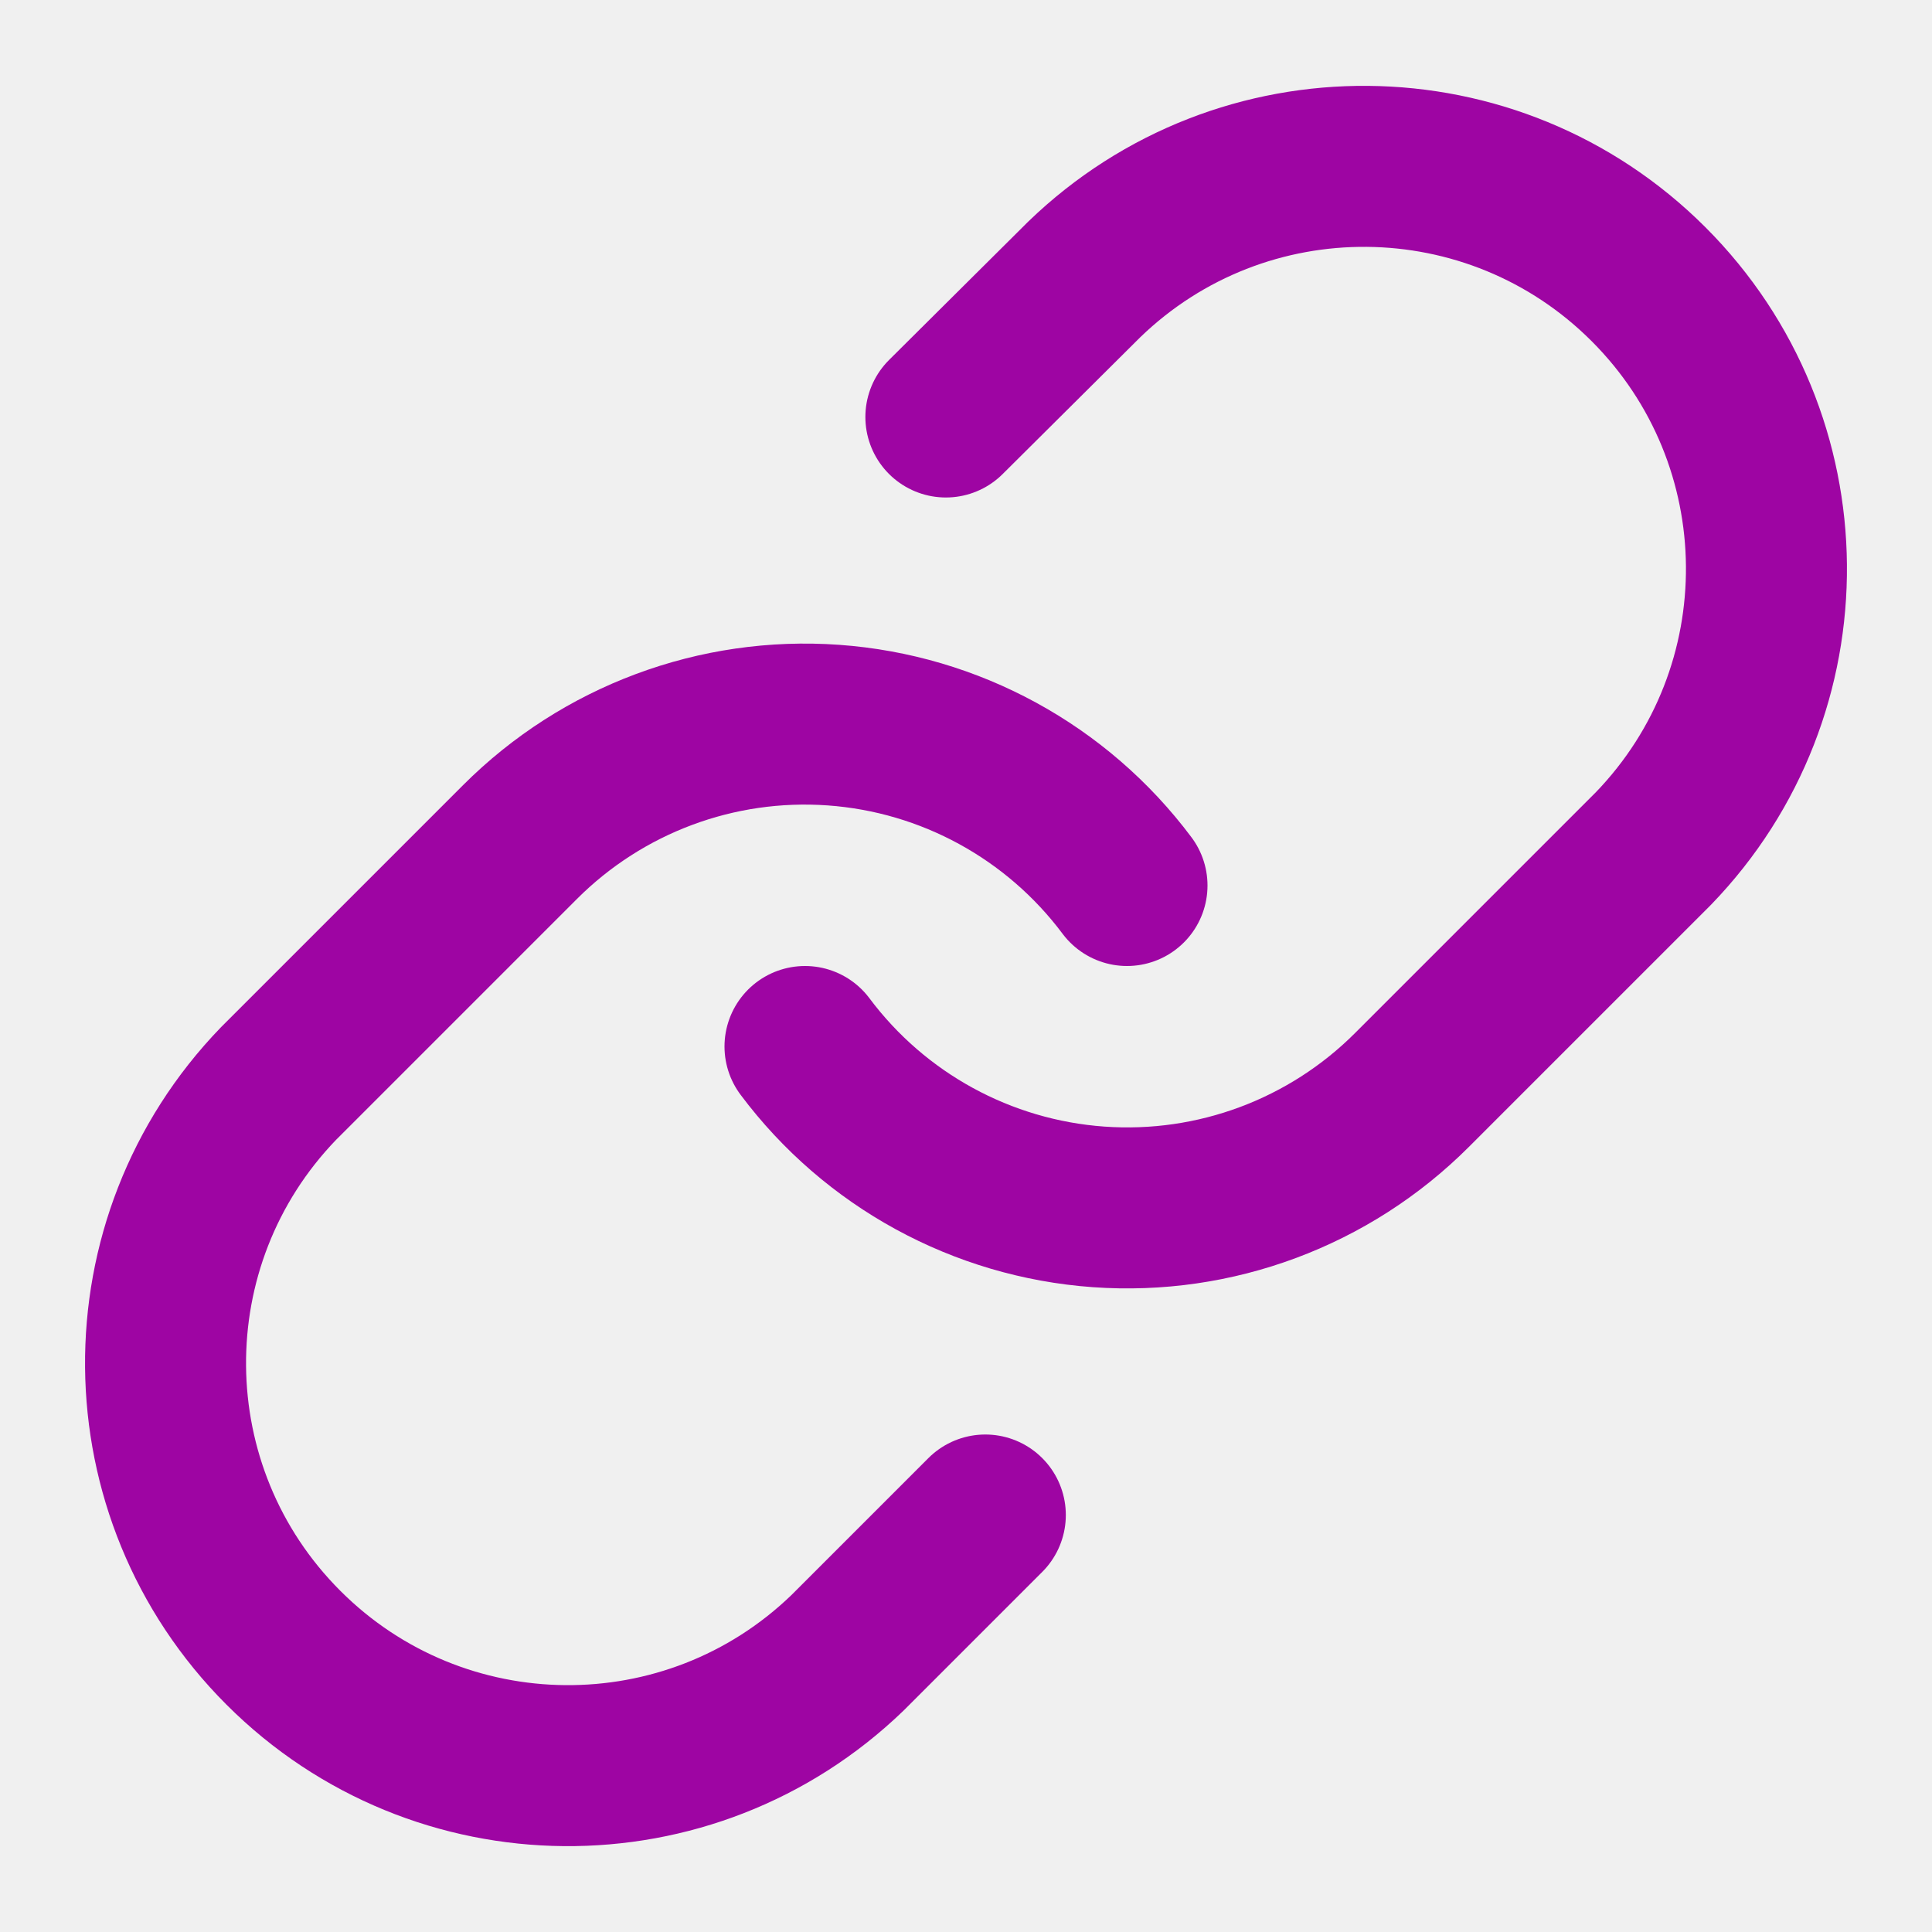
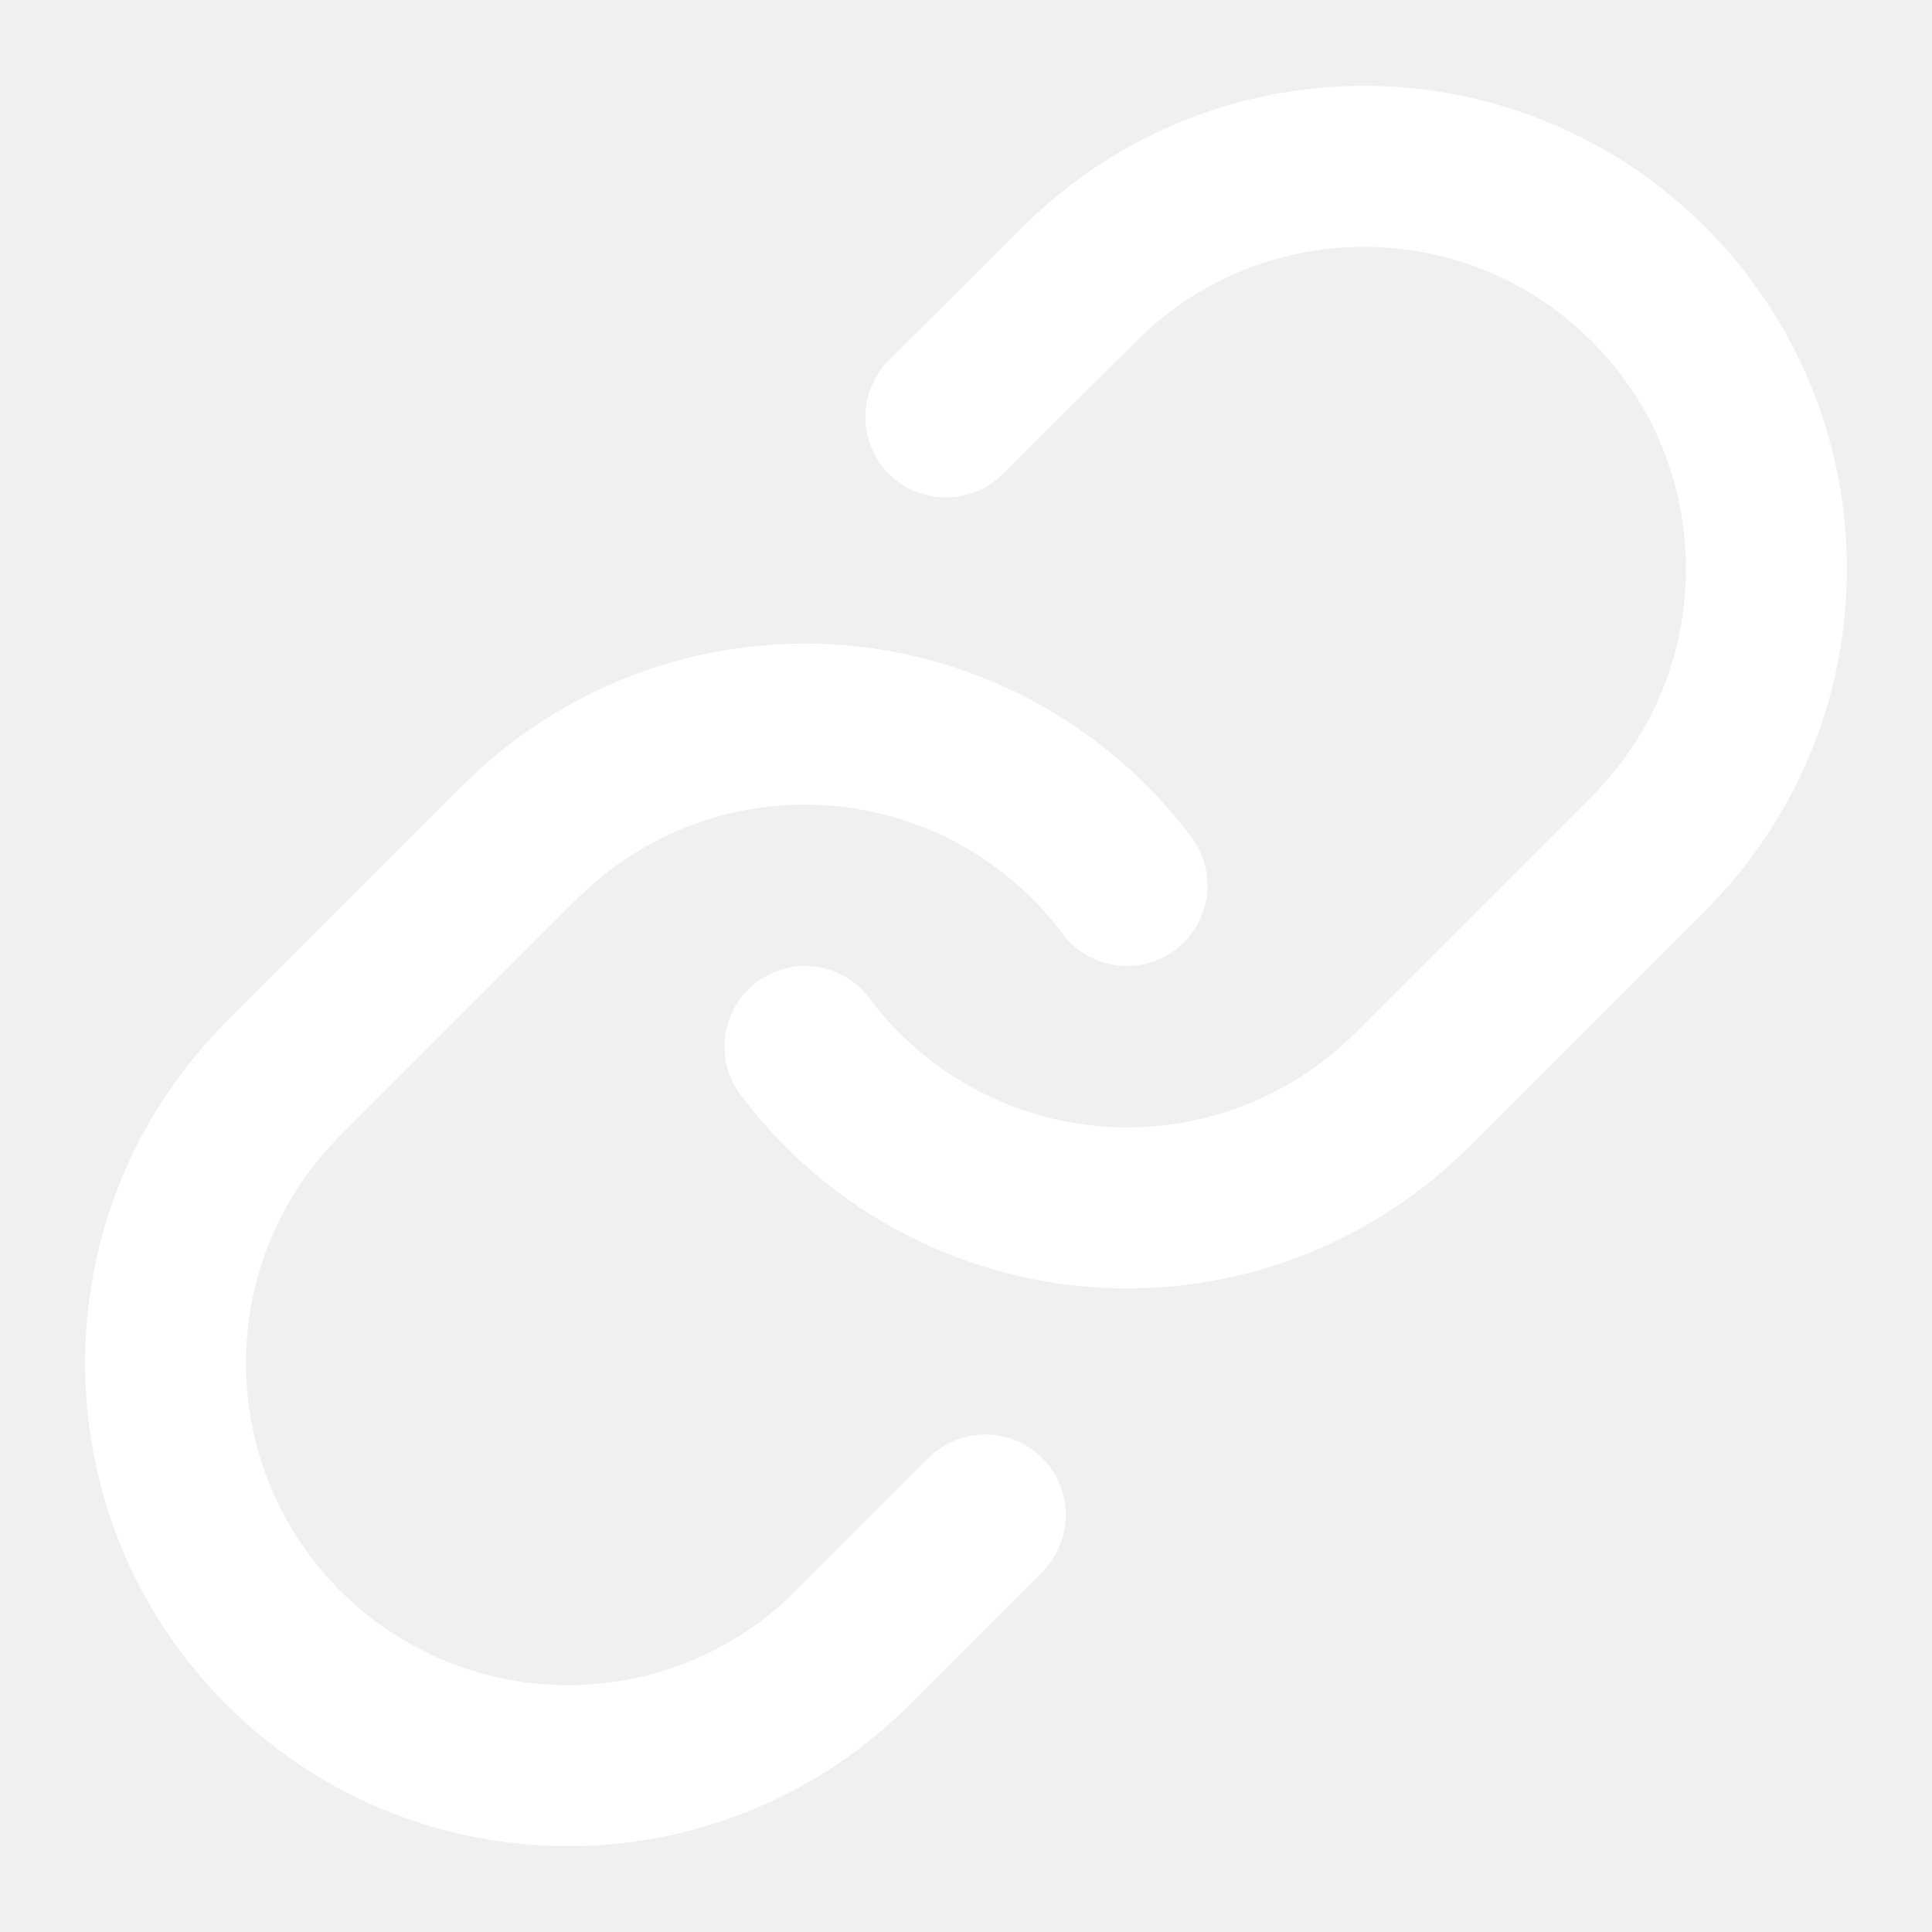
- <svg xmlns="http://www.w3.org/2000/svg" width="100" height="100" viewBox="0 0 24 24" fill="none" stroke="#9E05A3" stroke-width="2" stroke-linecap="round" stroke-linejoin="round" class="feather feather-link">
+ <svg xmlns="http://www.w3.org/2000/svg" width="100" height="100" viewBox="0 0 24 24" fill="none" stroke="#ffffff" stroke-width="2" stroke-linecap="round" stroke-linejoin="round" class="feather feather-link">
  <path d="M10 13a5 5 0 0 0 7.54.54l3-3a5 5 0 0 0-7.07-7.07l-1.72 1.71" />
  <path d="M14 11a5 5 0 0 0-7.54-.54l-3 3a5 5 0 0 0 7.07 7.07l1.71-1.71" />
</svg>
